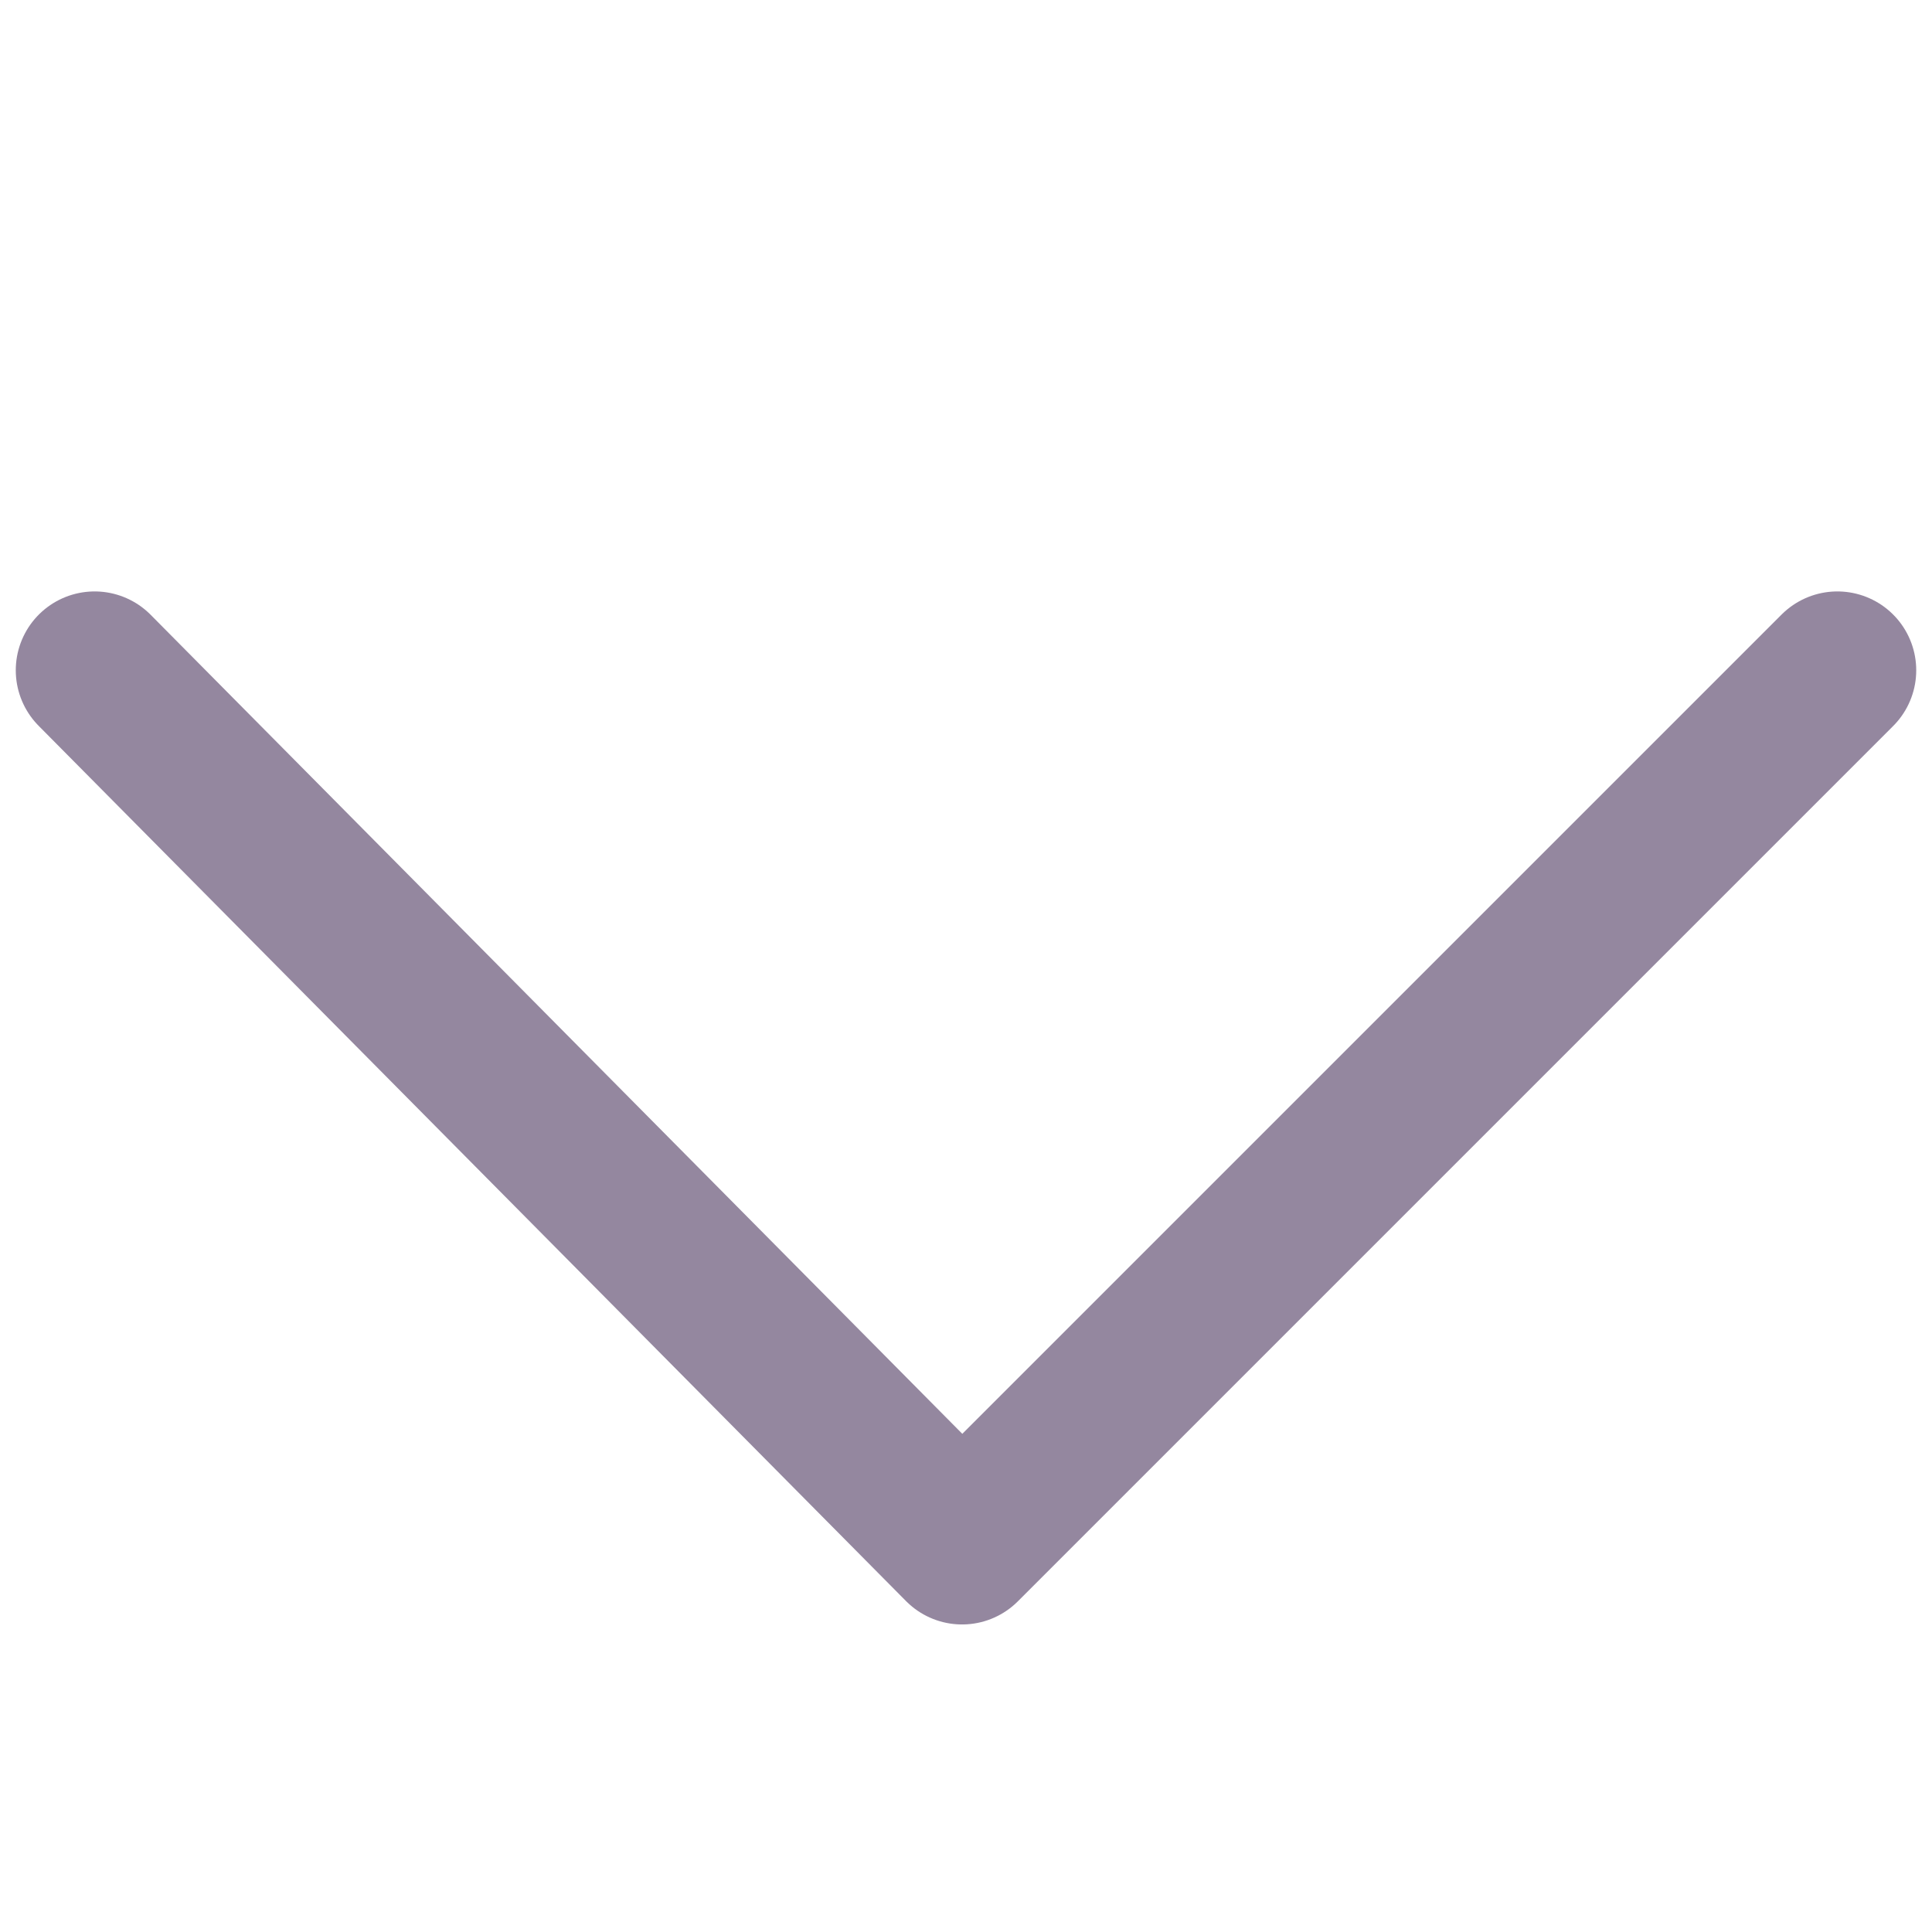
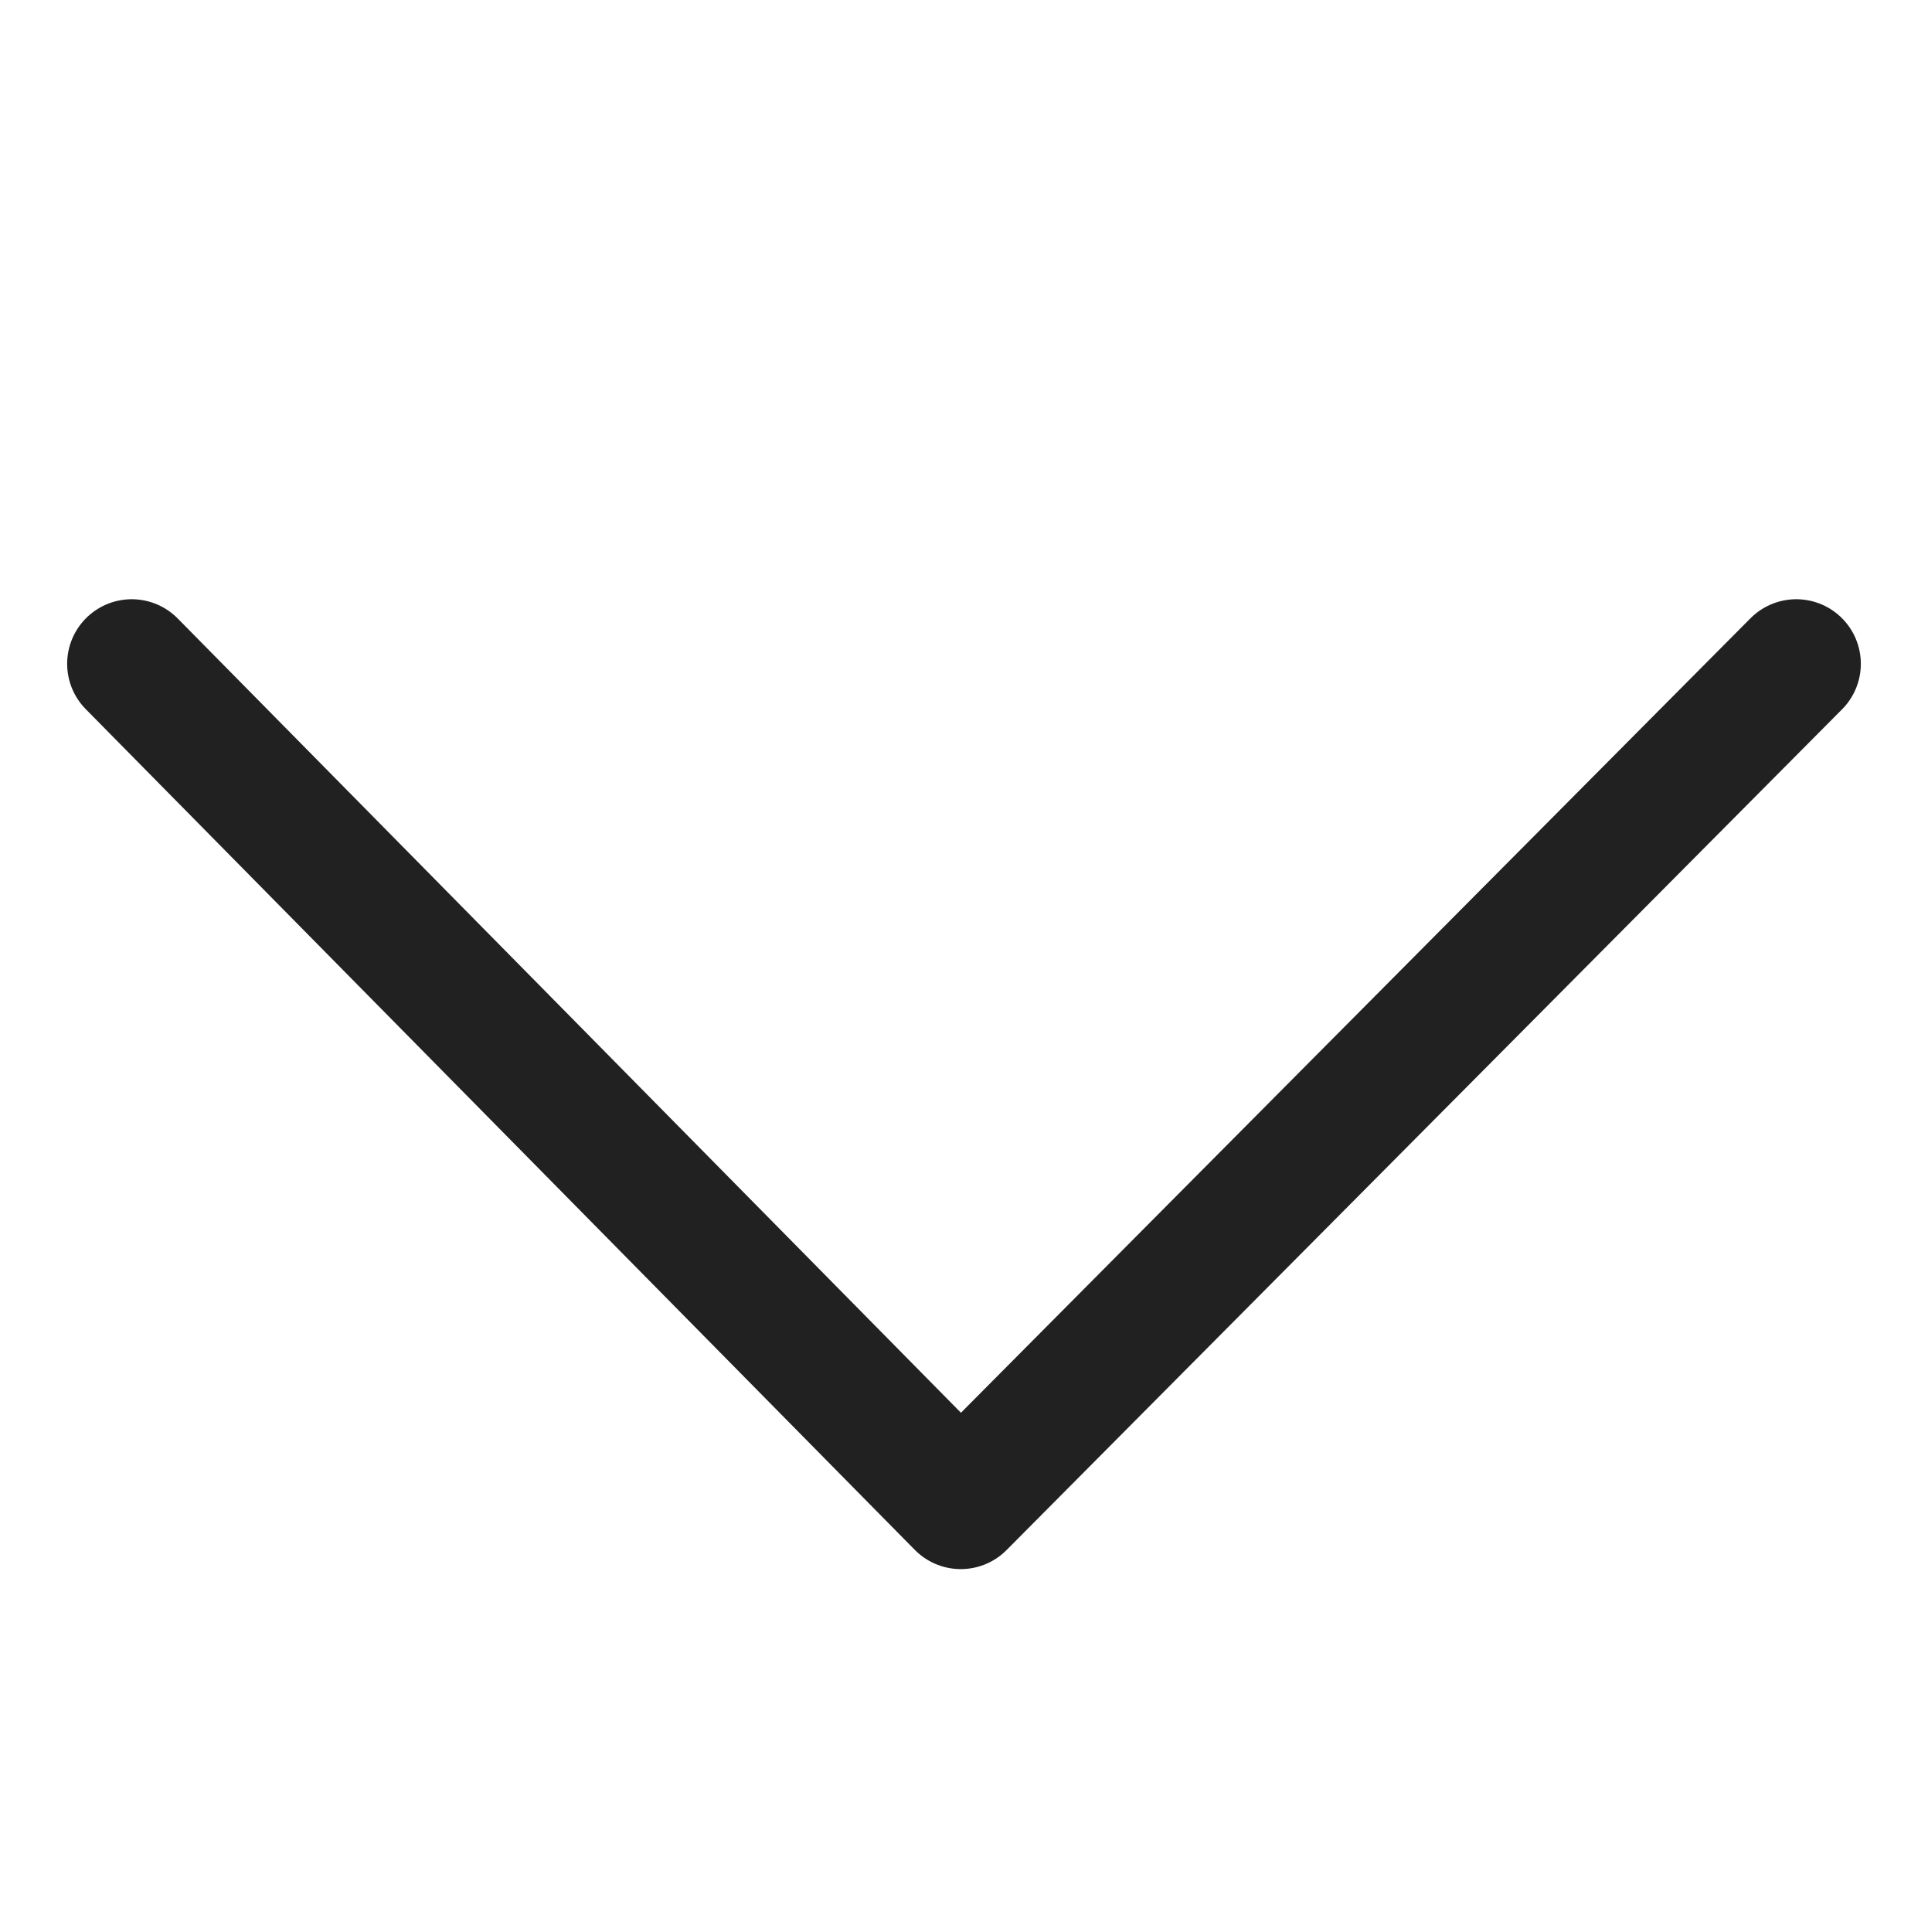
- <svg xmlns="http://www.w3.org/2000/svg" version="1.1" id="sun_hover" x="0px" y="0px" viewBox="0 0 24.5 24.5" style="enable-background:new 0 0 24.5 24.5;" xml:space="preserve">
-   <style type="text/css">
- 	.st0{fill:none;stroke:#94879F;stroke-width:2;stroke-linecap:round;stroke-linejoin:round;stroke-miterlimit:10;}
- </style>
-   <polyline class="st0" points="1.2,8.5 12.2,19.6 23.3,8.5 " />
+ <svg xmlns="http://www.w3.org/2000/svg" id="chevron" viewBox="0 0 14.93 14.96">
+   <defs>
+     <style>.cls-1{fill:none;stroke:#212121;stroke-linecap:round;stroke-linejoin:round;}</style>
+   </defs>
+   <polyline class="cls-1" points="1.02 5.14 7.44 11.65 13.91 5.14" />
</svg>
